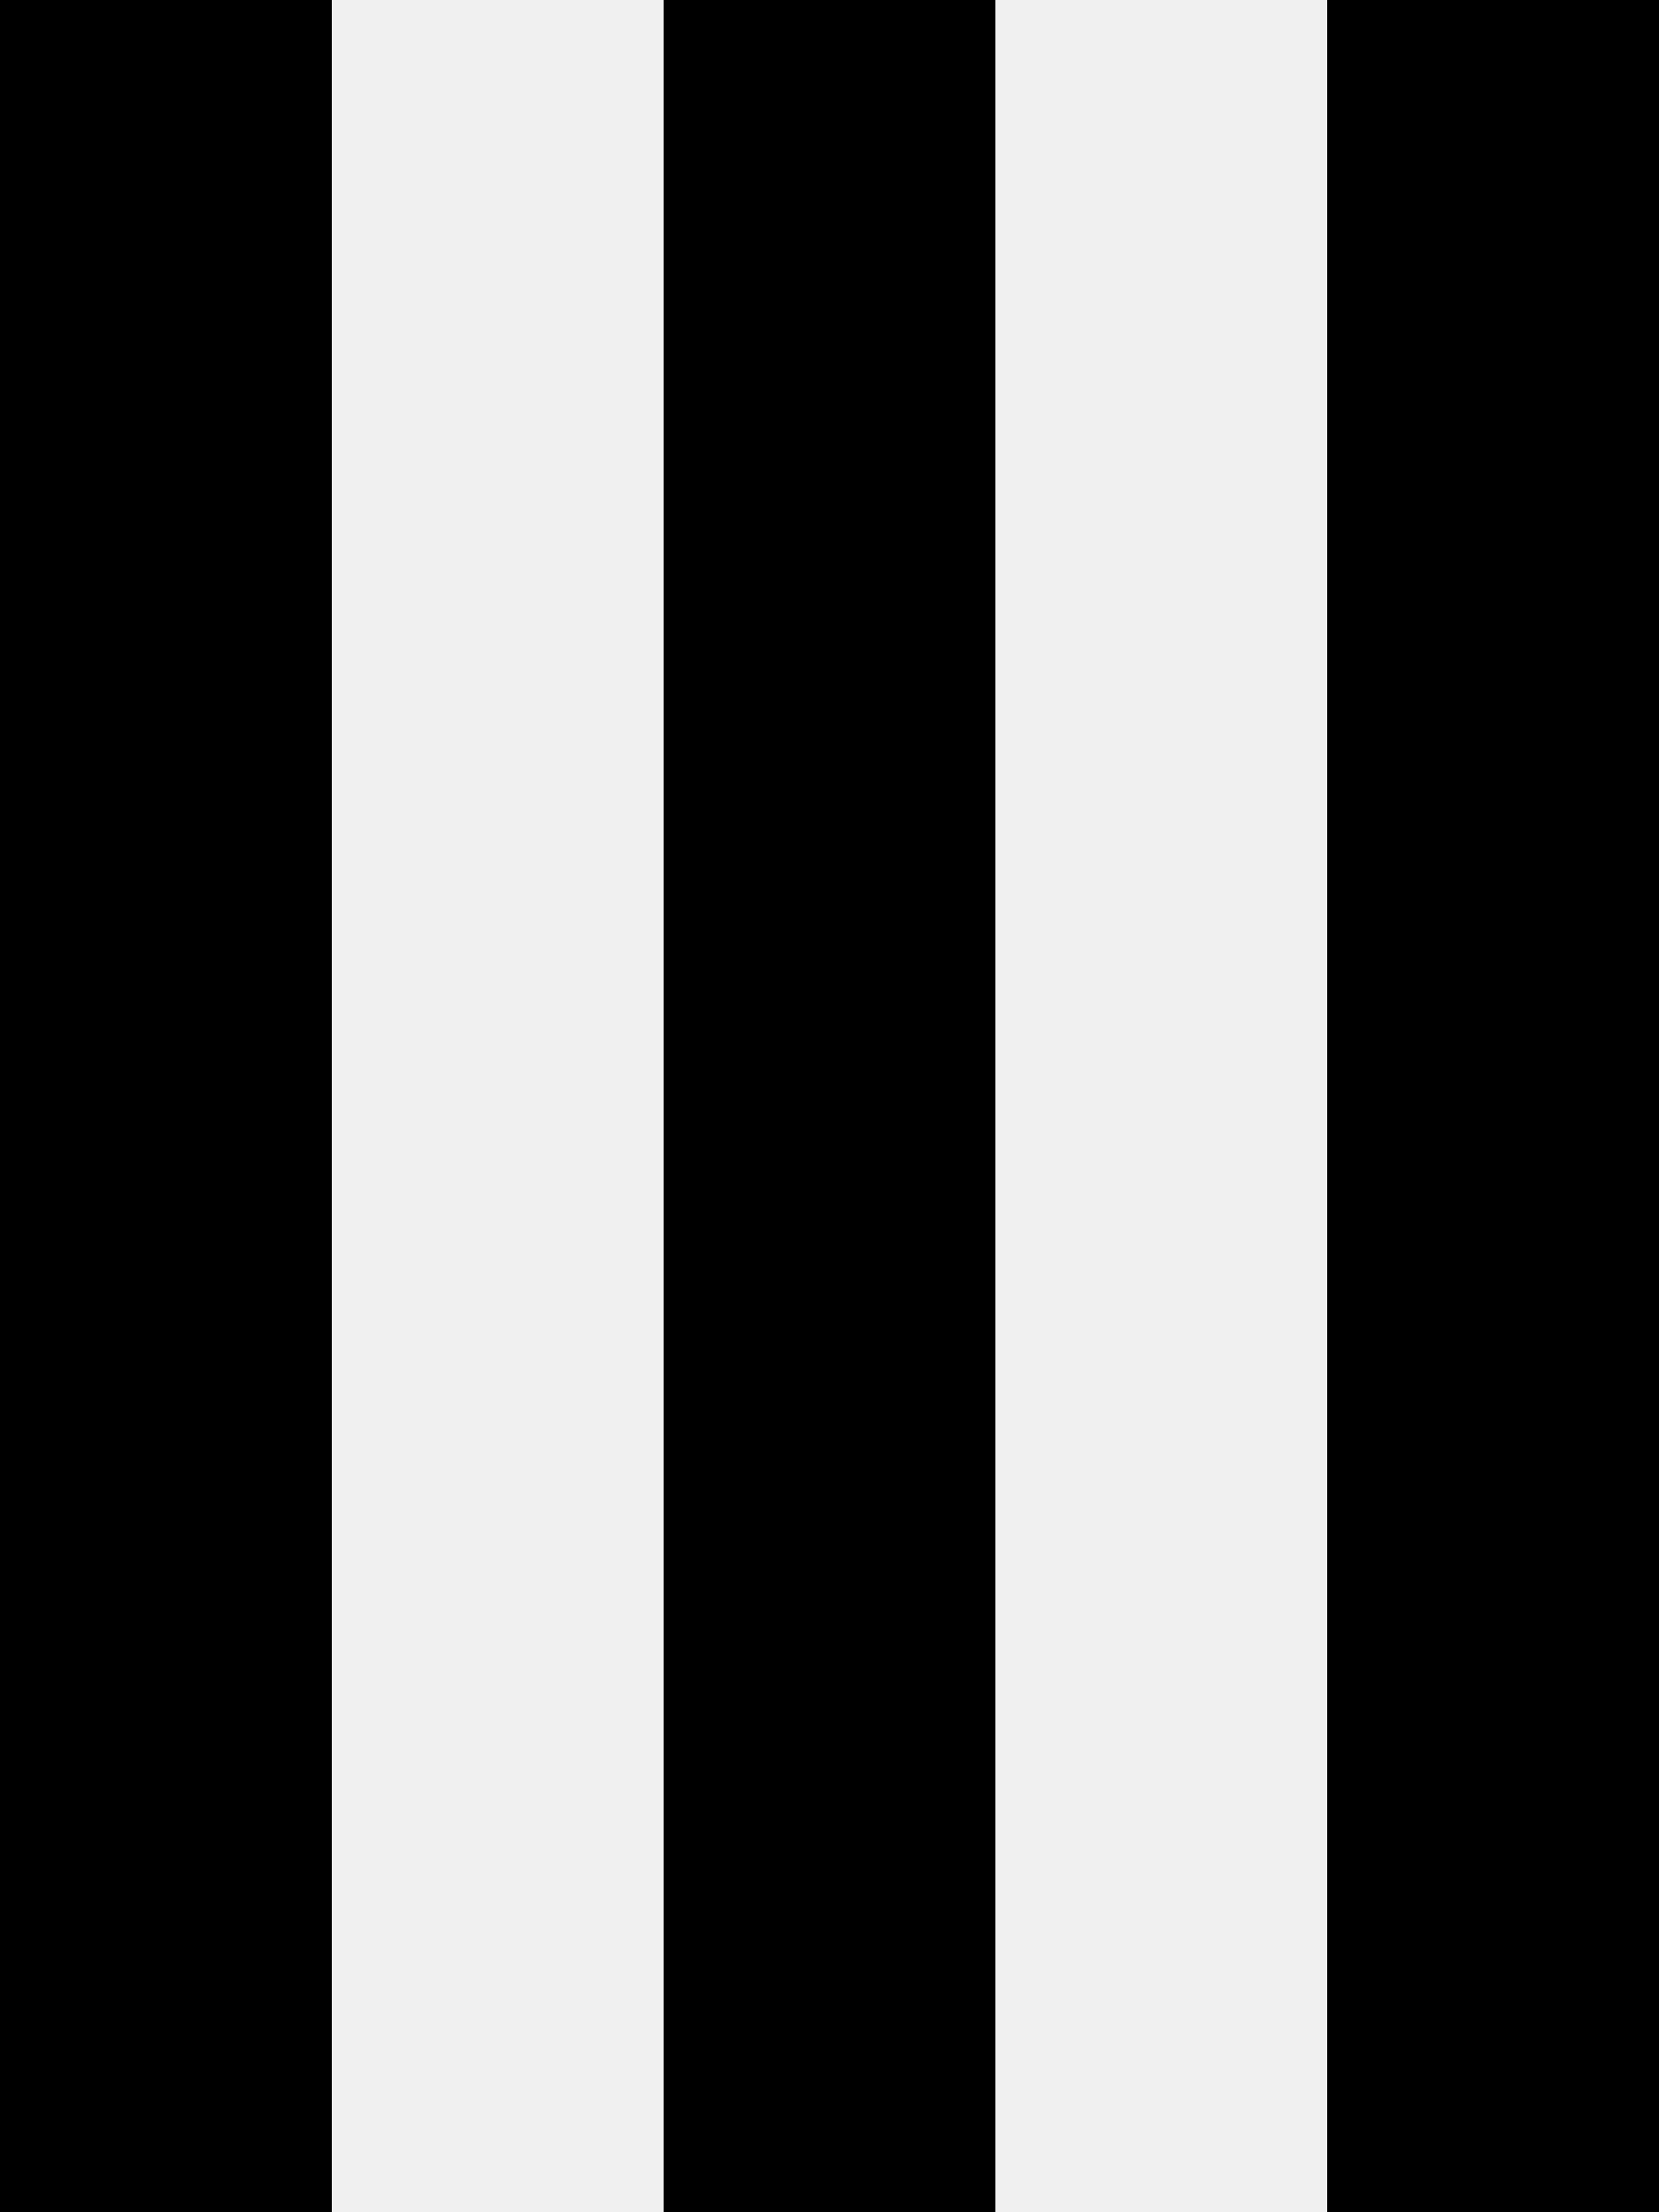
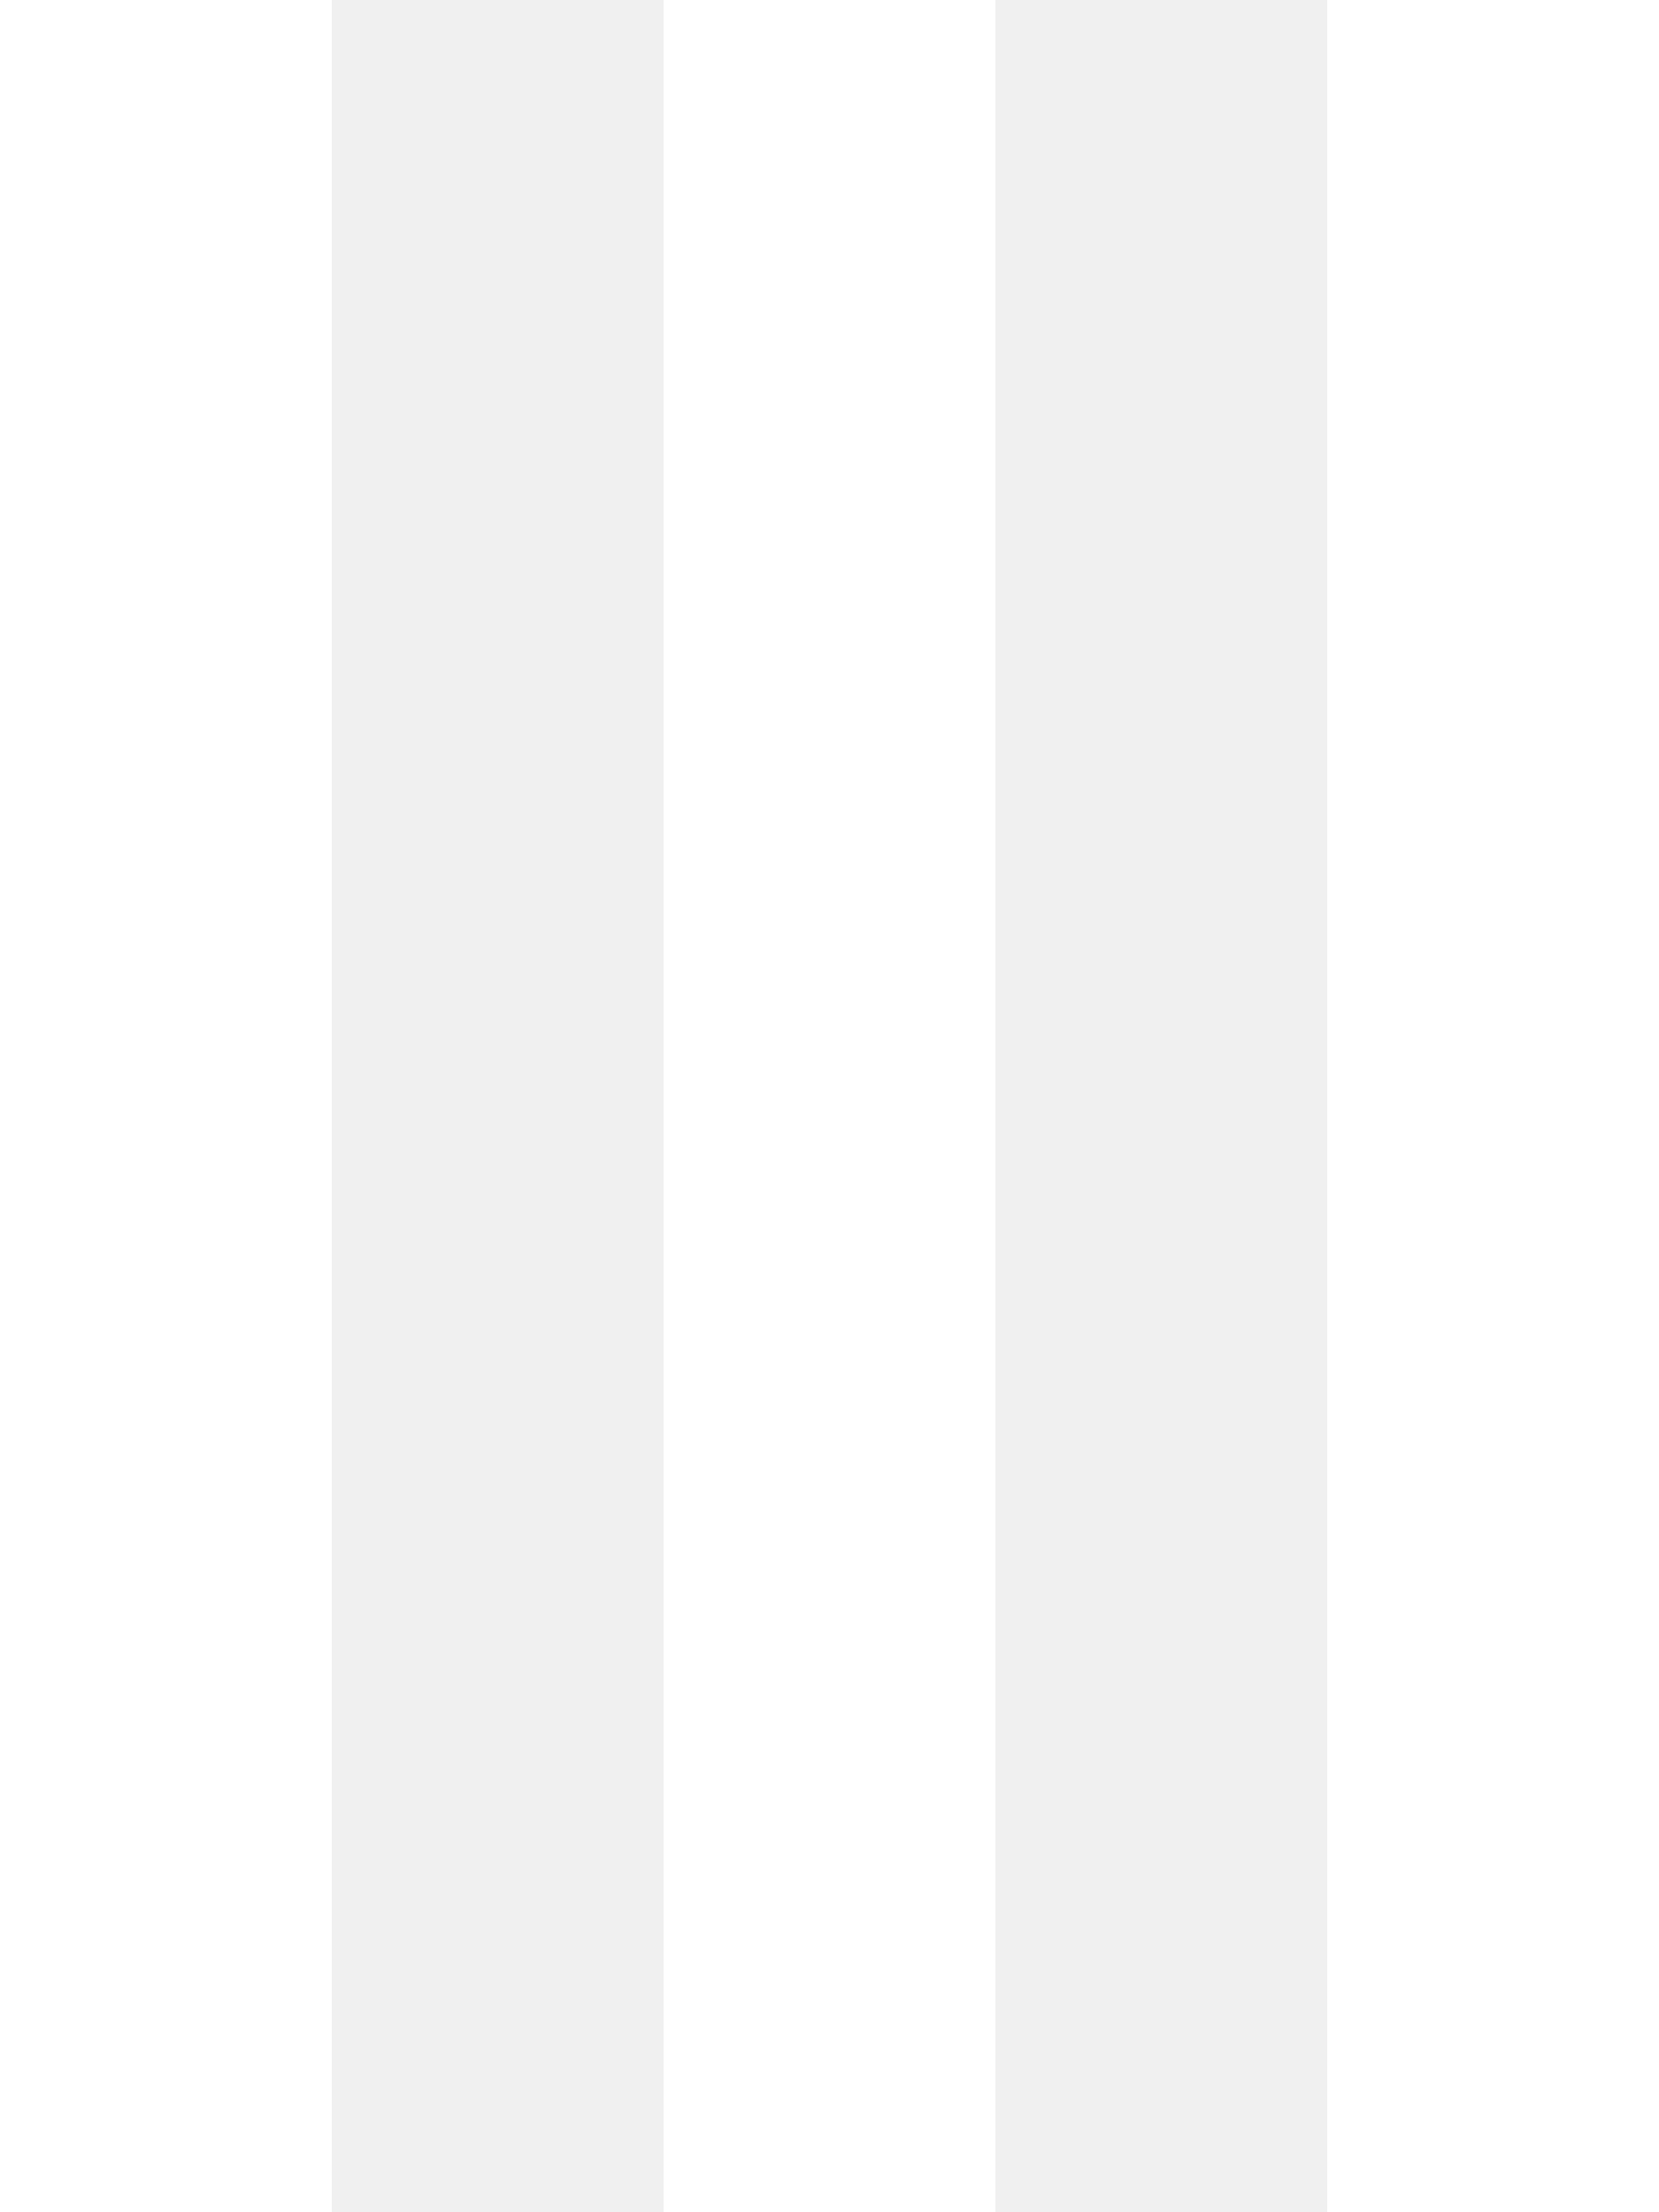
<svg xmlns="http://www.w3.org/2000/svg" width="12" height="16" viewBox="0 0 12 16" fill="none">
-   <path d="M2.4 0H0L0 16H2.4L2.4 0ZM7.2 0H4.8L4.8 16H7.2L7.2 0ZM12 0H9.6L9.6 16H12L12 0Z" fill="black" />
+   <path d="M2.4 0H0L0 16H2.4L2.4 0ZM7.2 0H4.8L4.8 16H7.2L7.2 0ZM12 0H9.6L9.6 16H12L12 0Z" fill="white" />
</svg>
